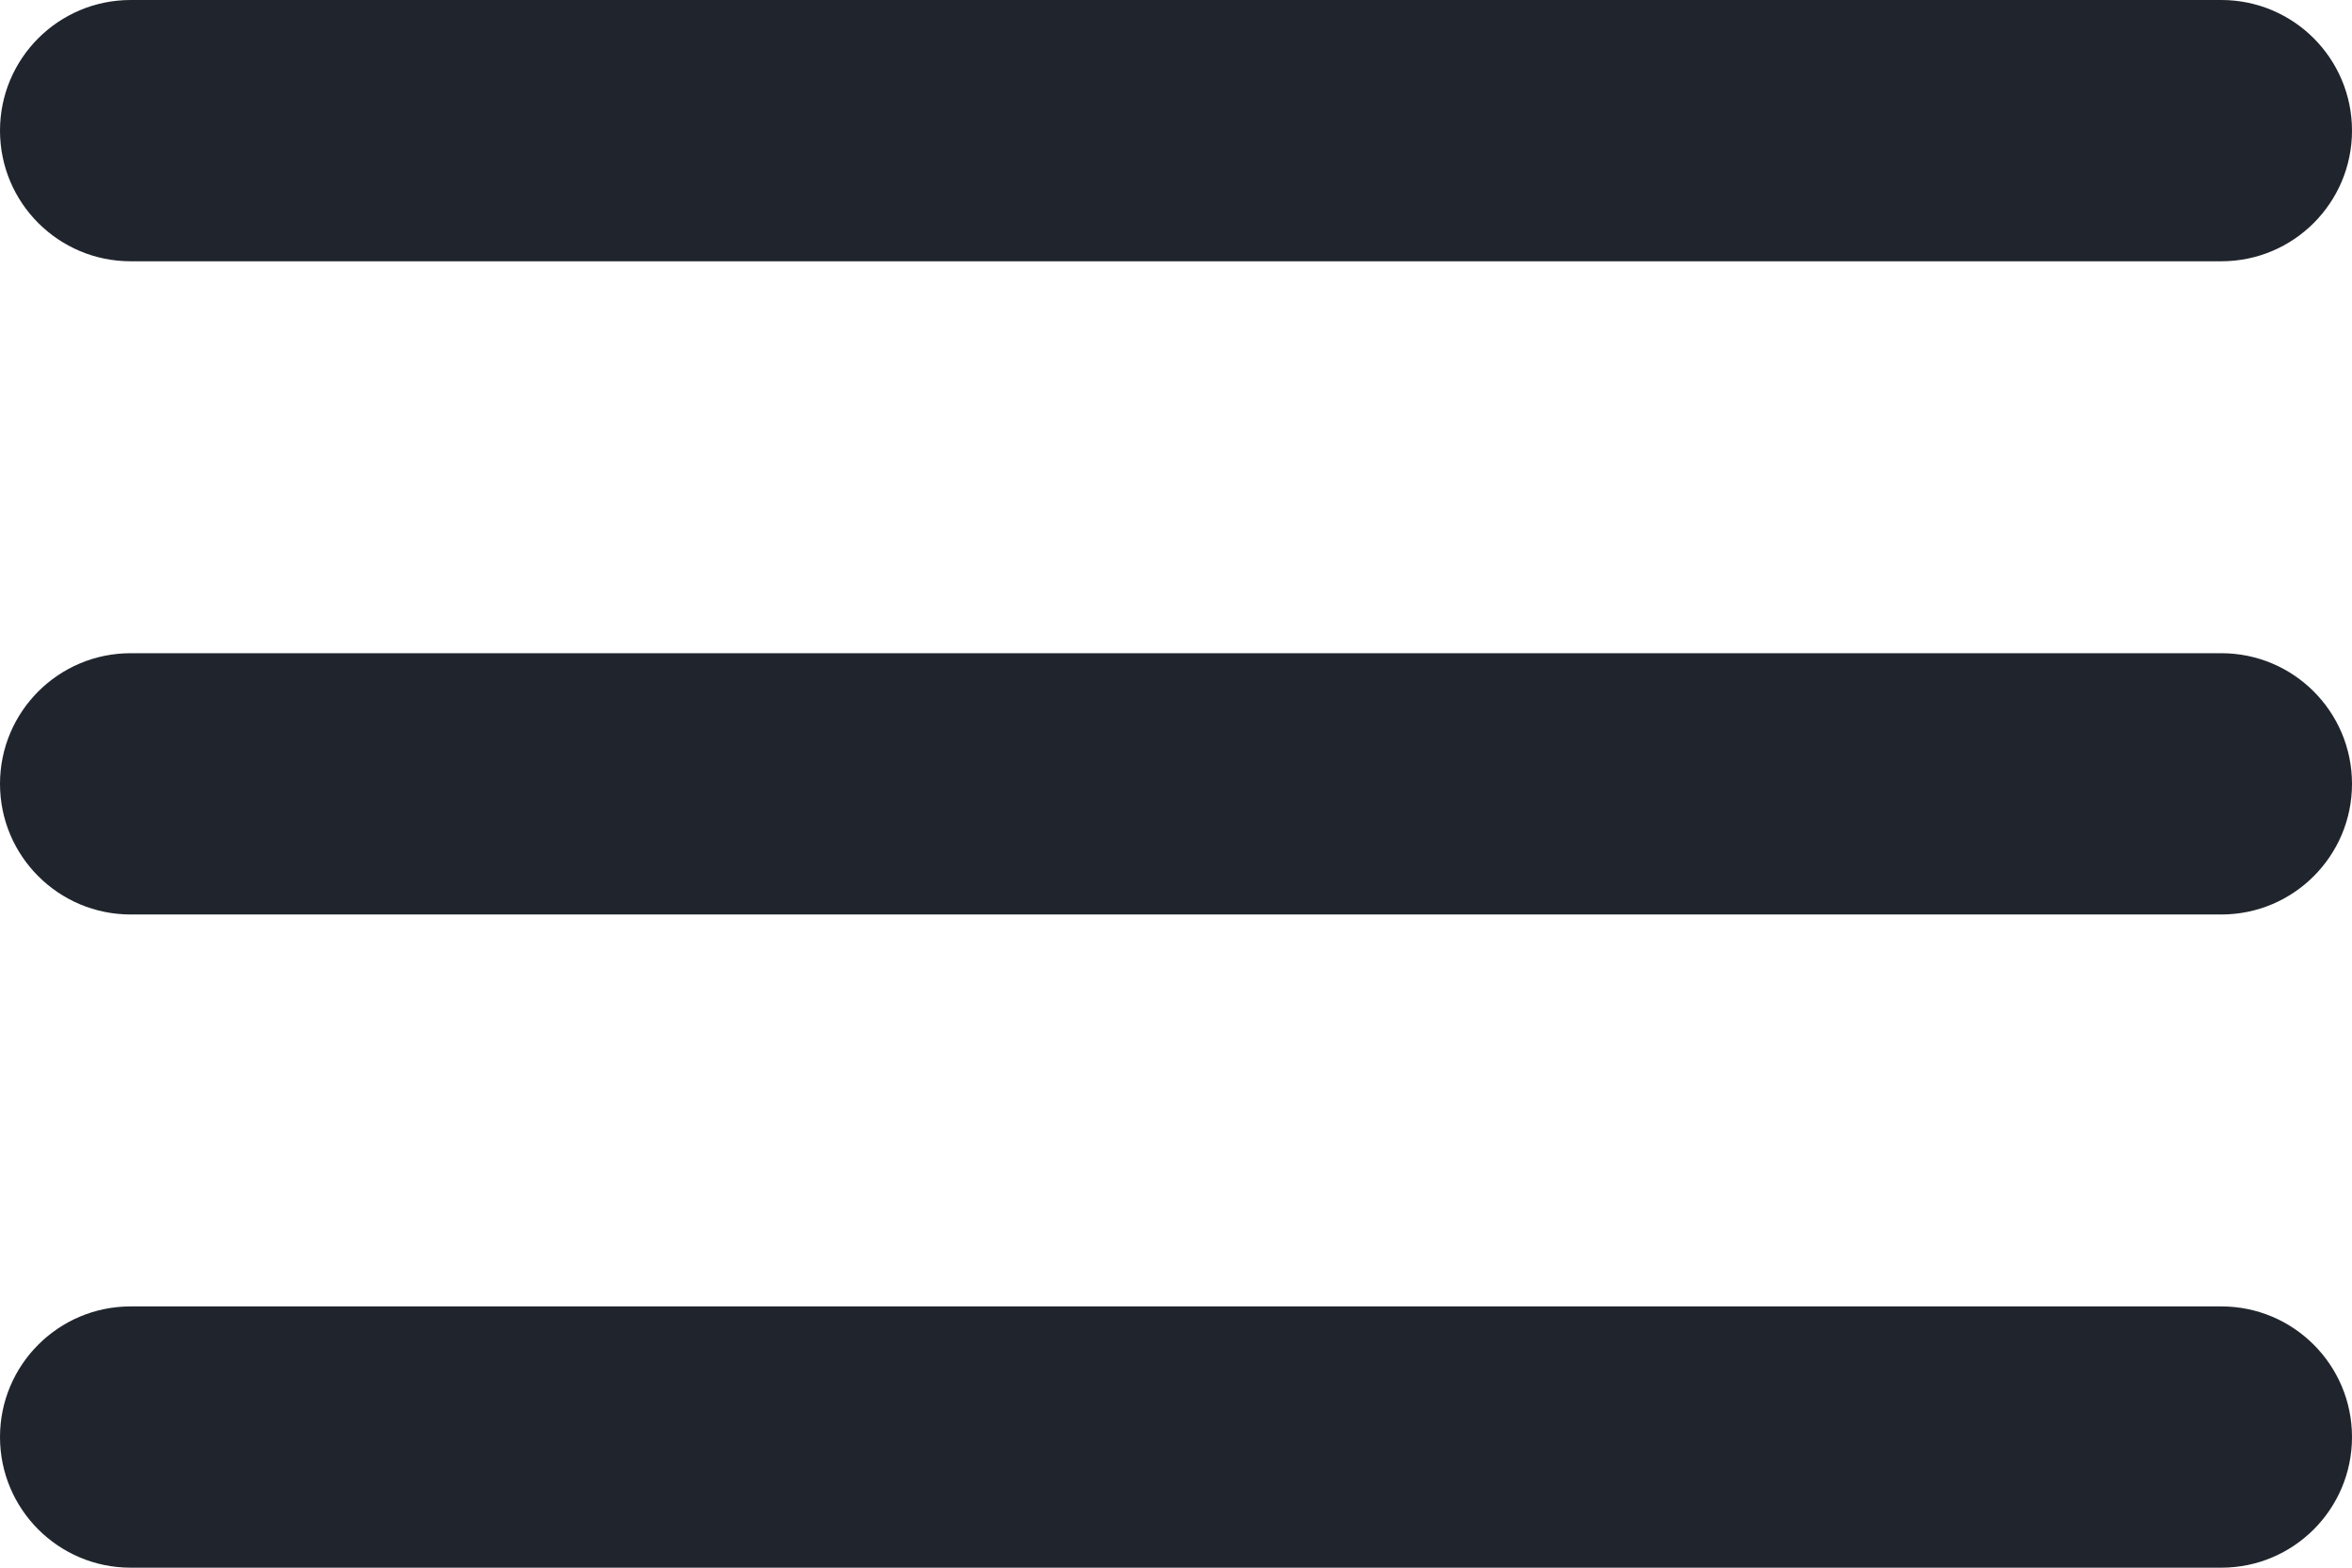
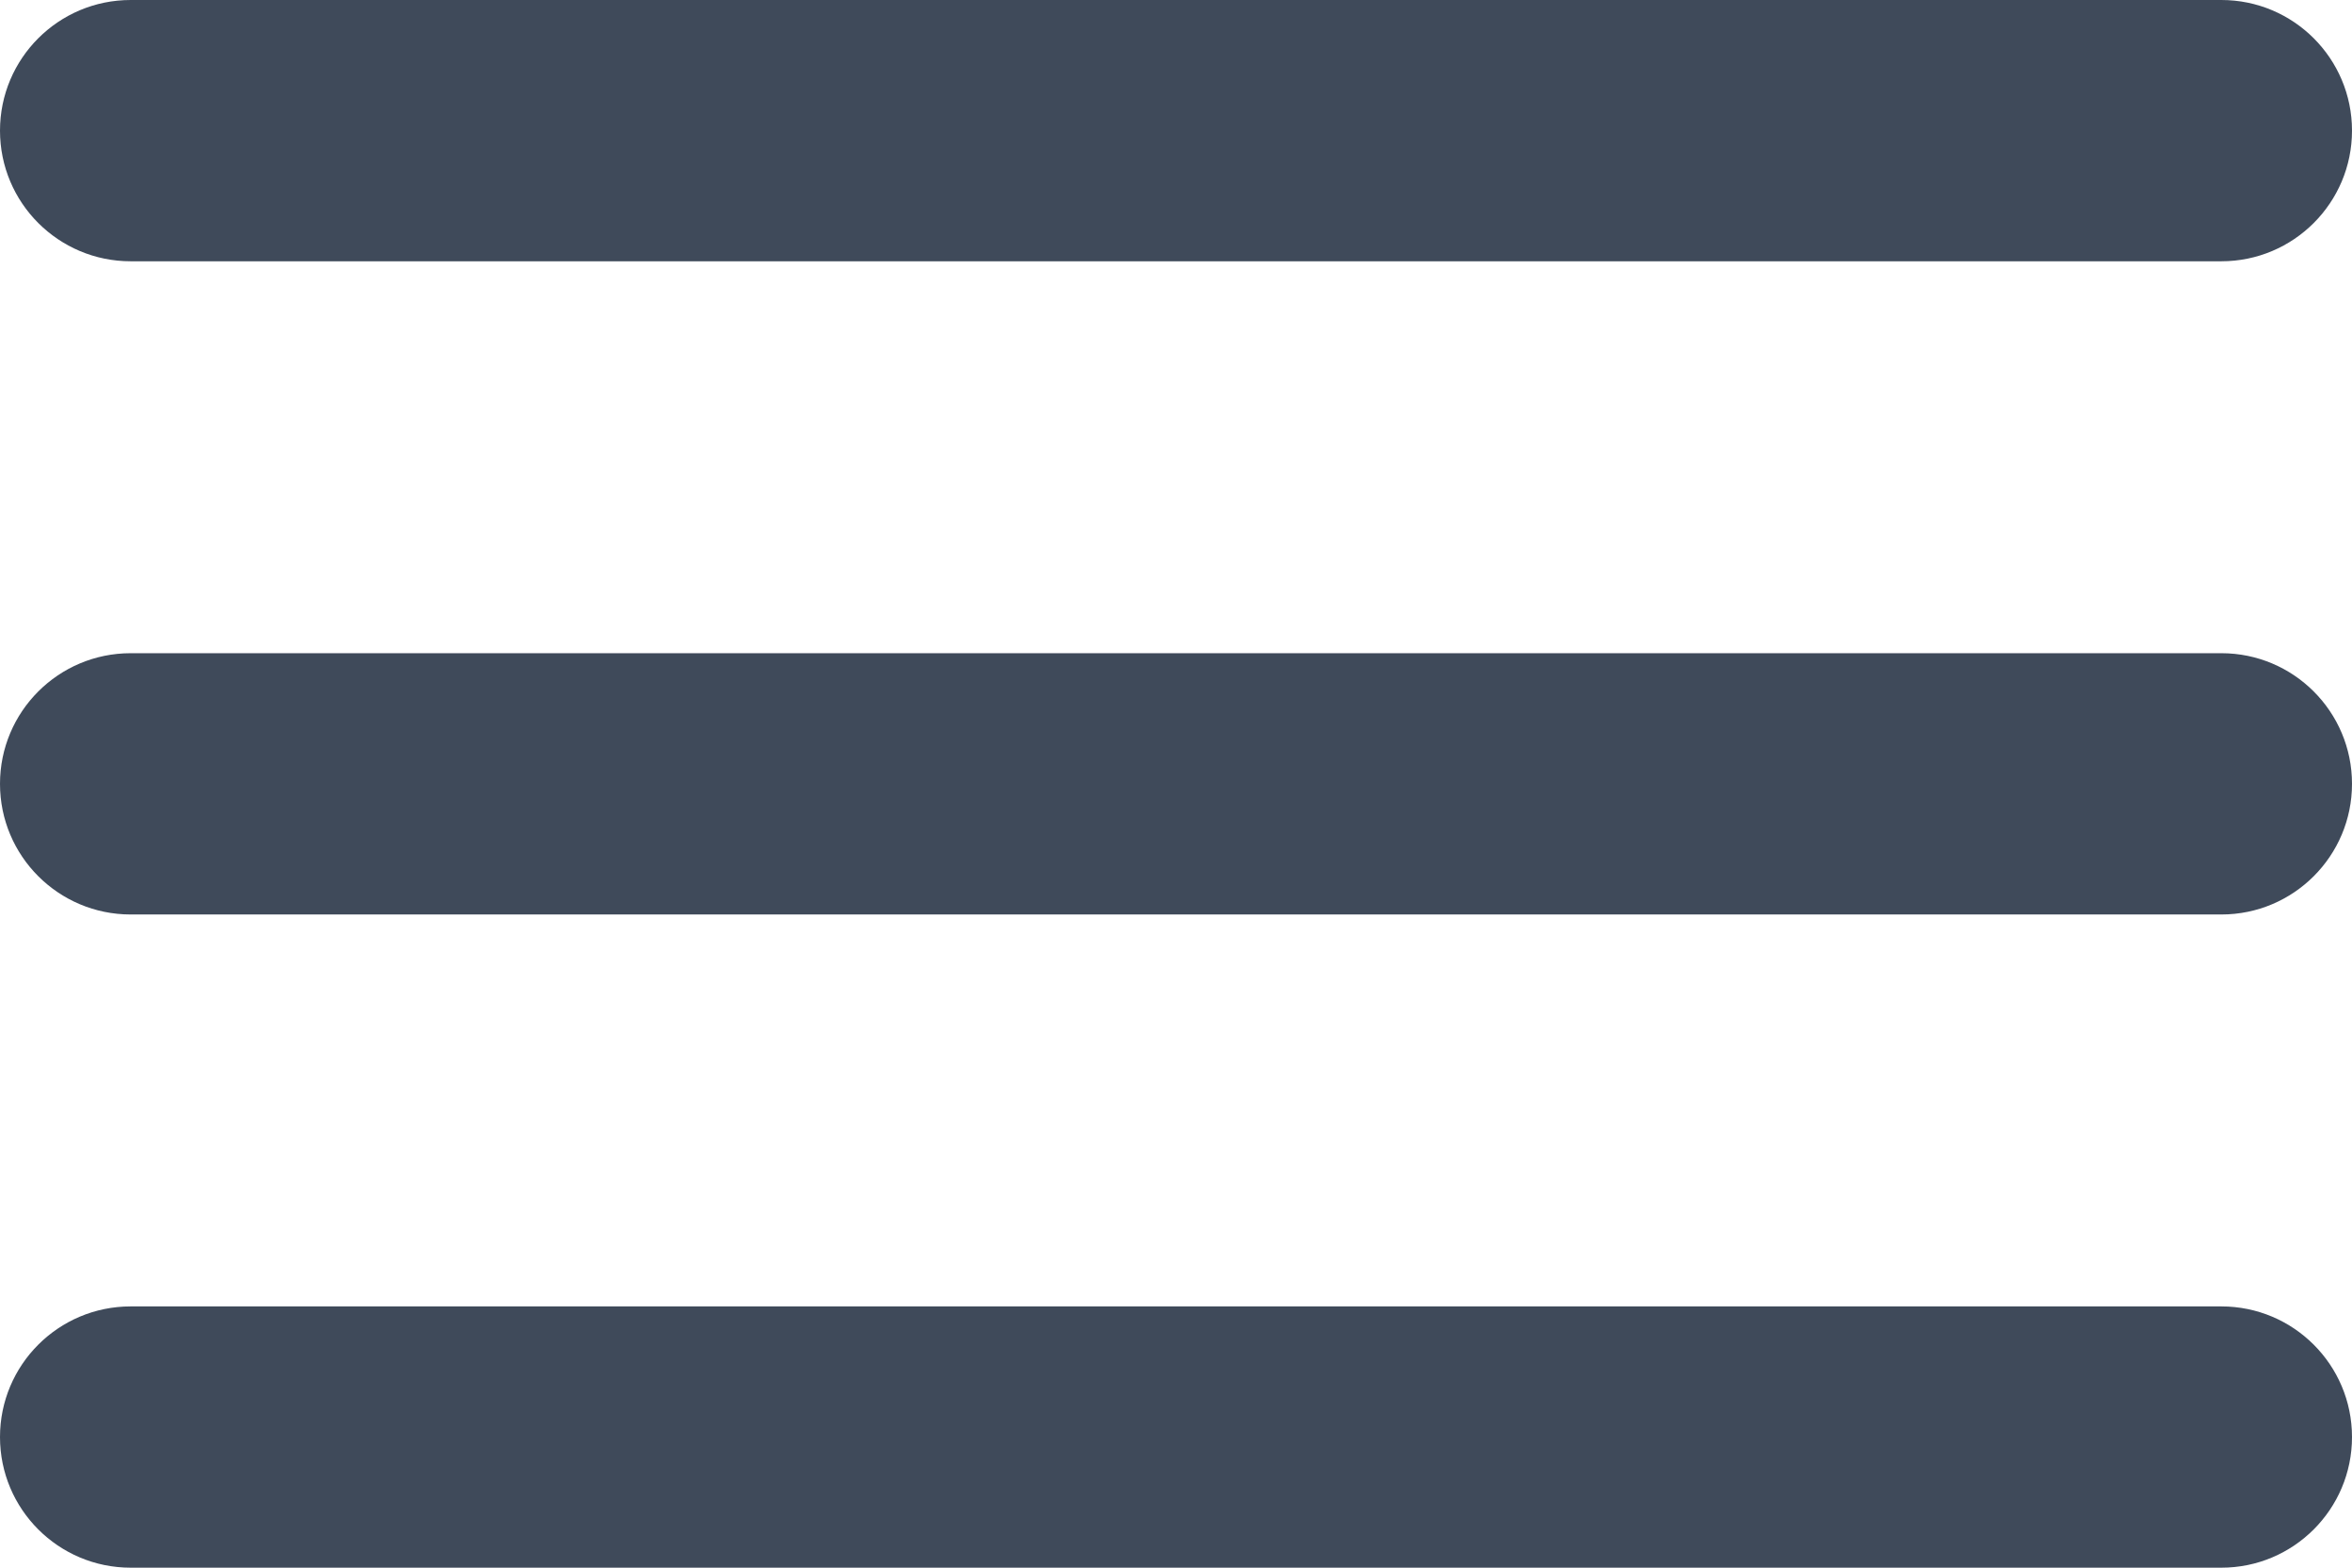
<svg xmlns="http://www.w3.org/2000/svg" width="18" height="12" fill="none">
-   <path d="M0 1a1 1 0 011-1h16a1 1 0 110 2H1a1 1 0 01-1-1zm0 5a1 1 0 011-1h16a1 1 0 110 2H1a1 1 0 01-1-1zm0 5a1 1 0 011-1h16a1 1 0 110 2H1a1 1 0 01-1-1z" fill="#20252D" />
+   <path d="M0 1a1 1 0 011-1h16a1 1 0 110 2H1a1 1 0 01-1-1zm0 5a1 1 0 011-1h16a1 1 0 110 2H1a1 1 0 01-1-1zm0 5a1 1 0 011-1h16a1 1 0 110 2H1a1 1 0 01-1-1z" fill="#3F4A5A" />
</svg>
